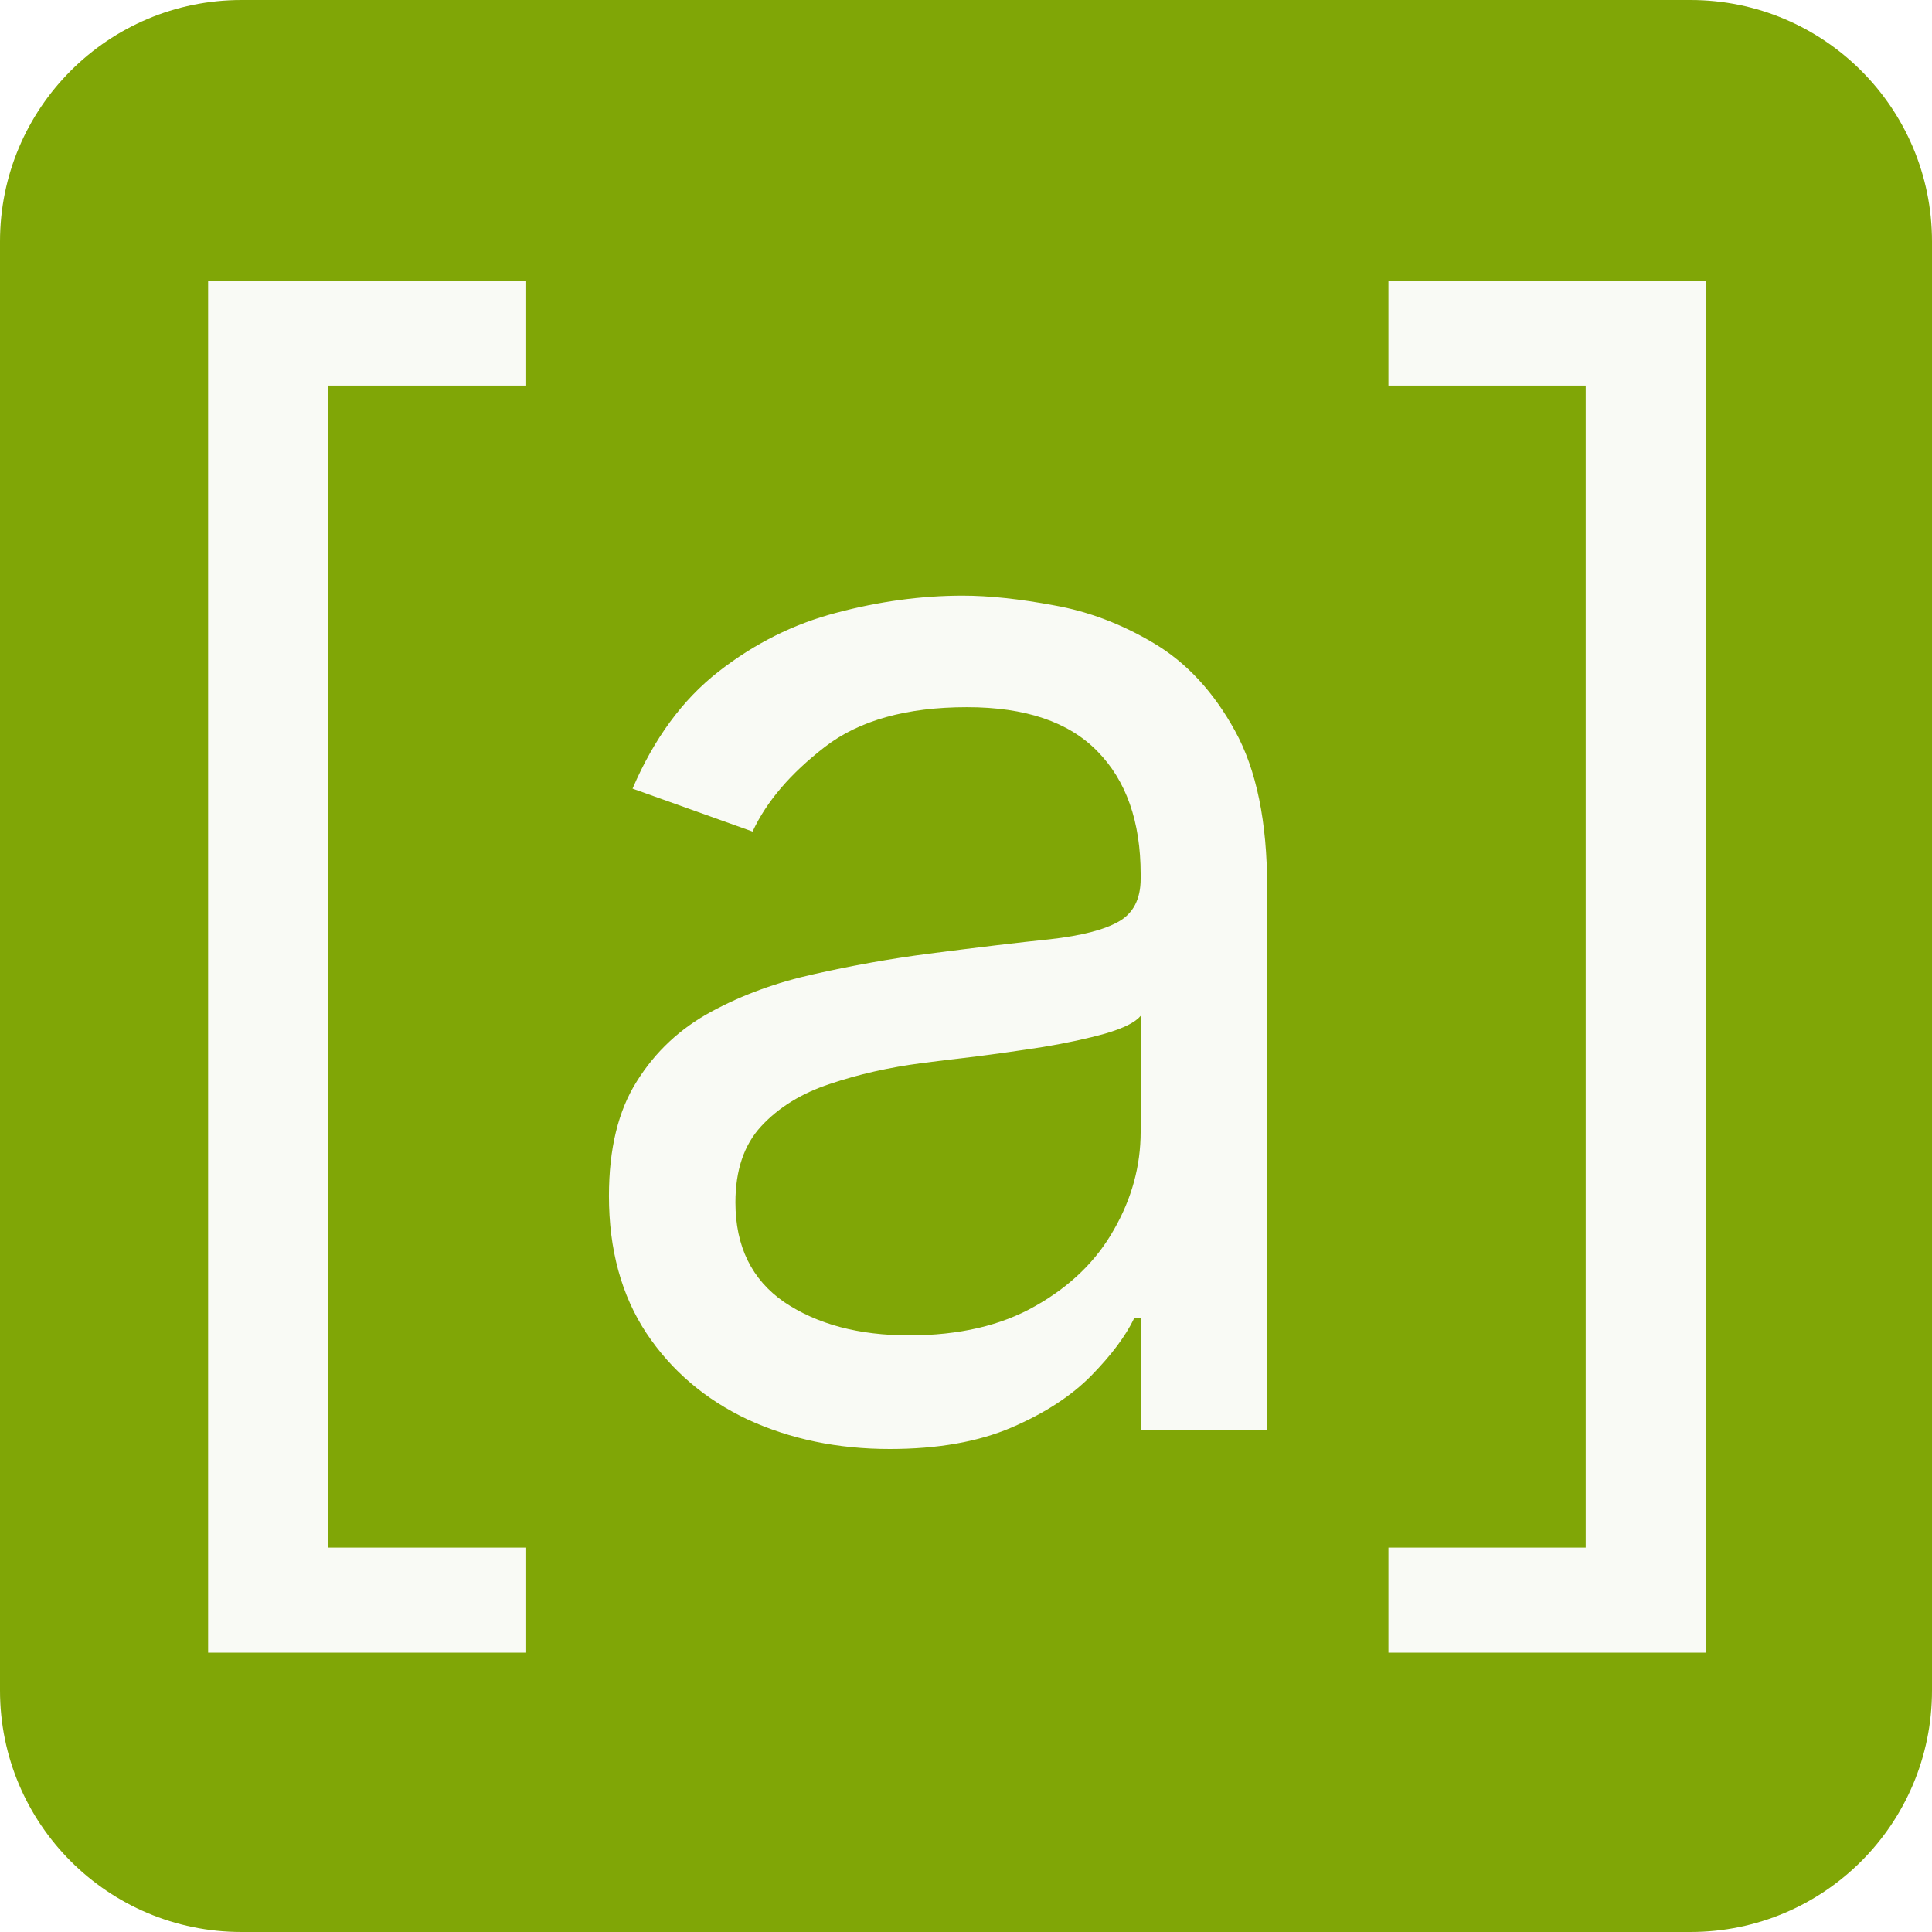
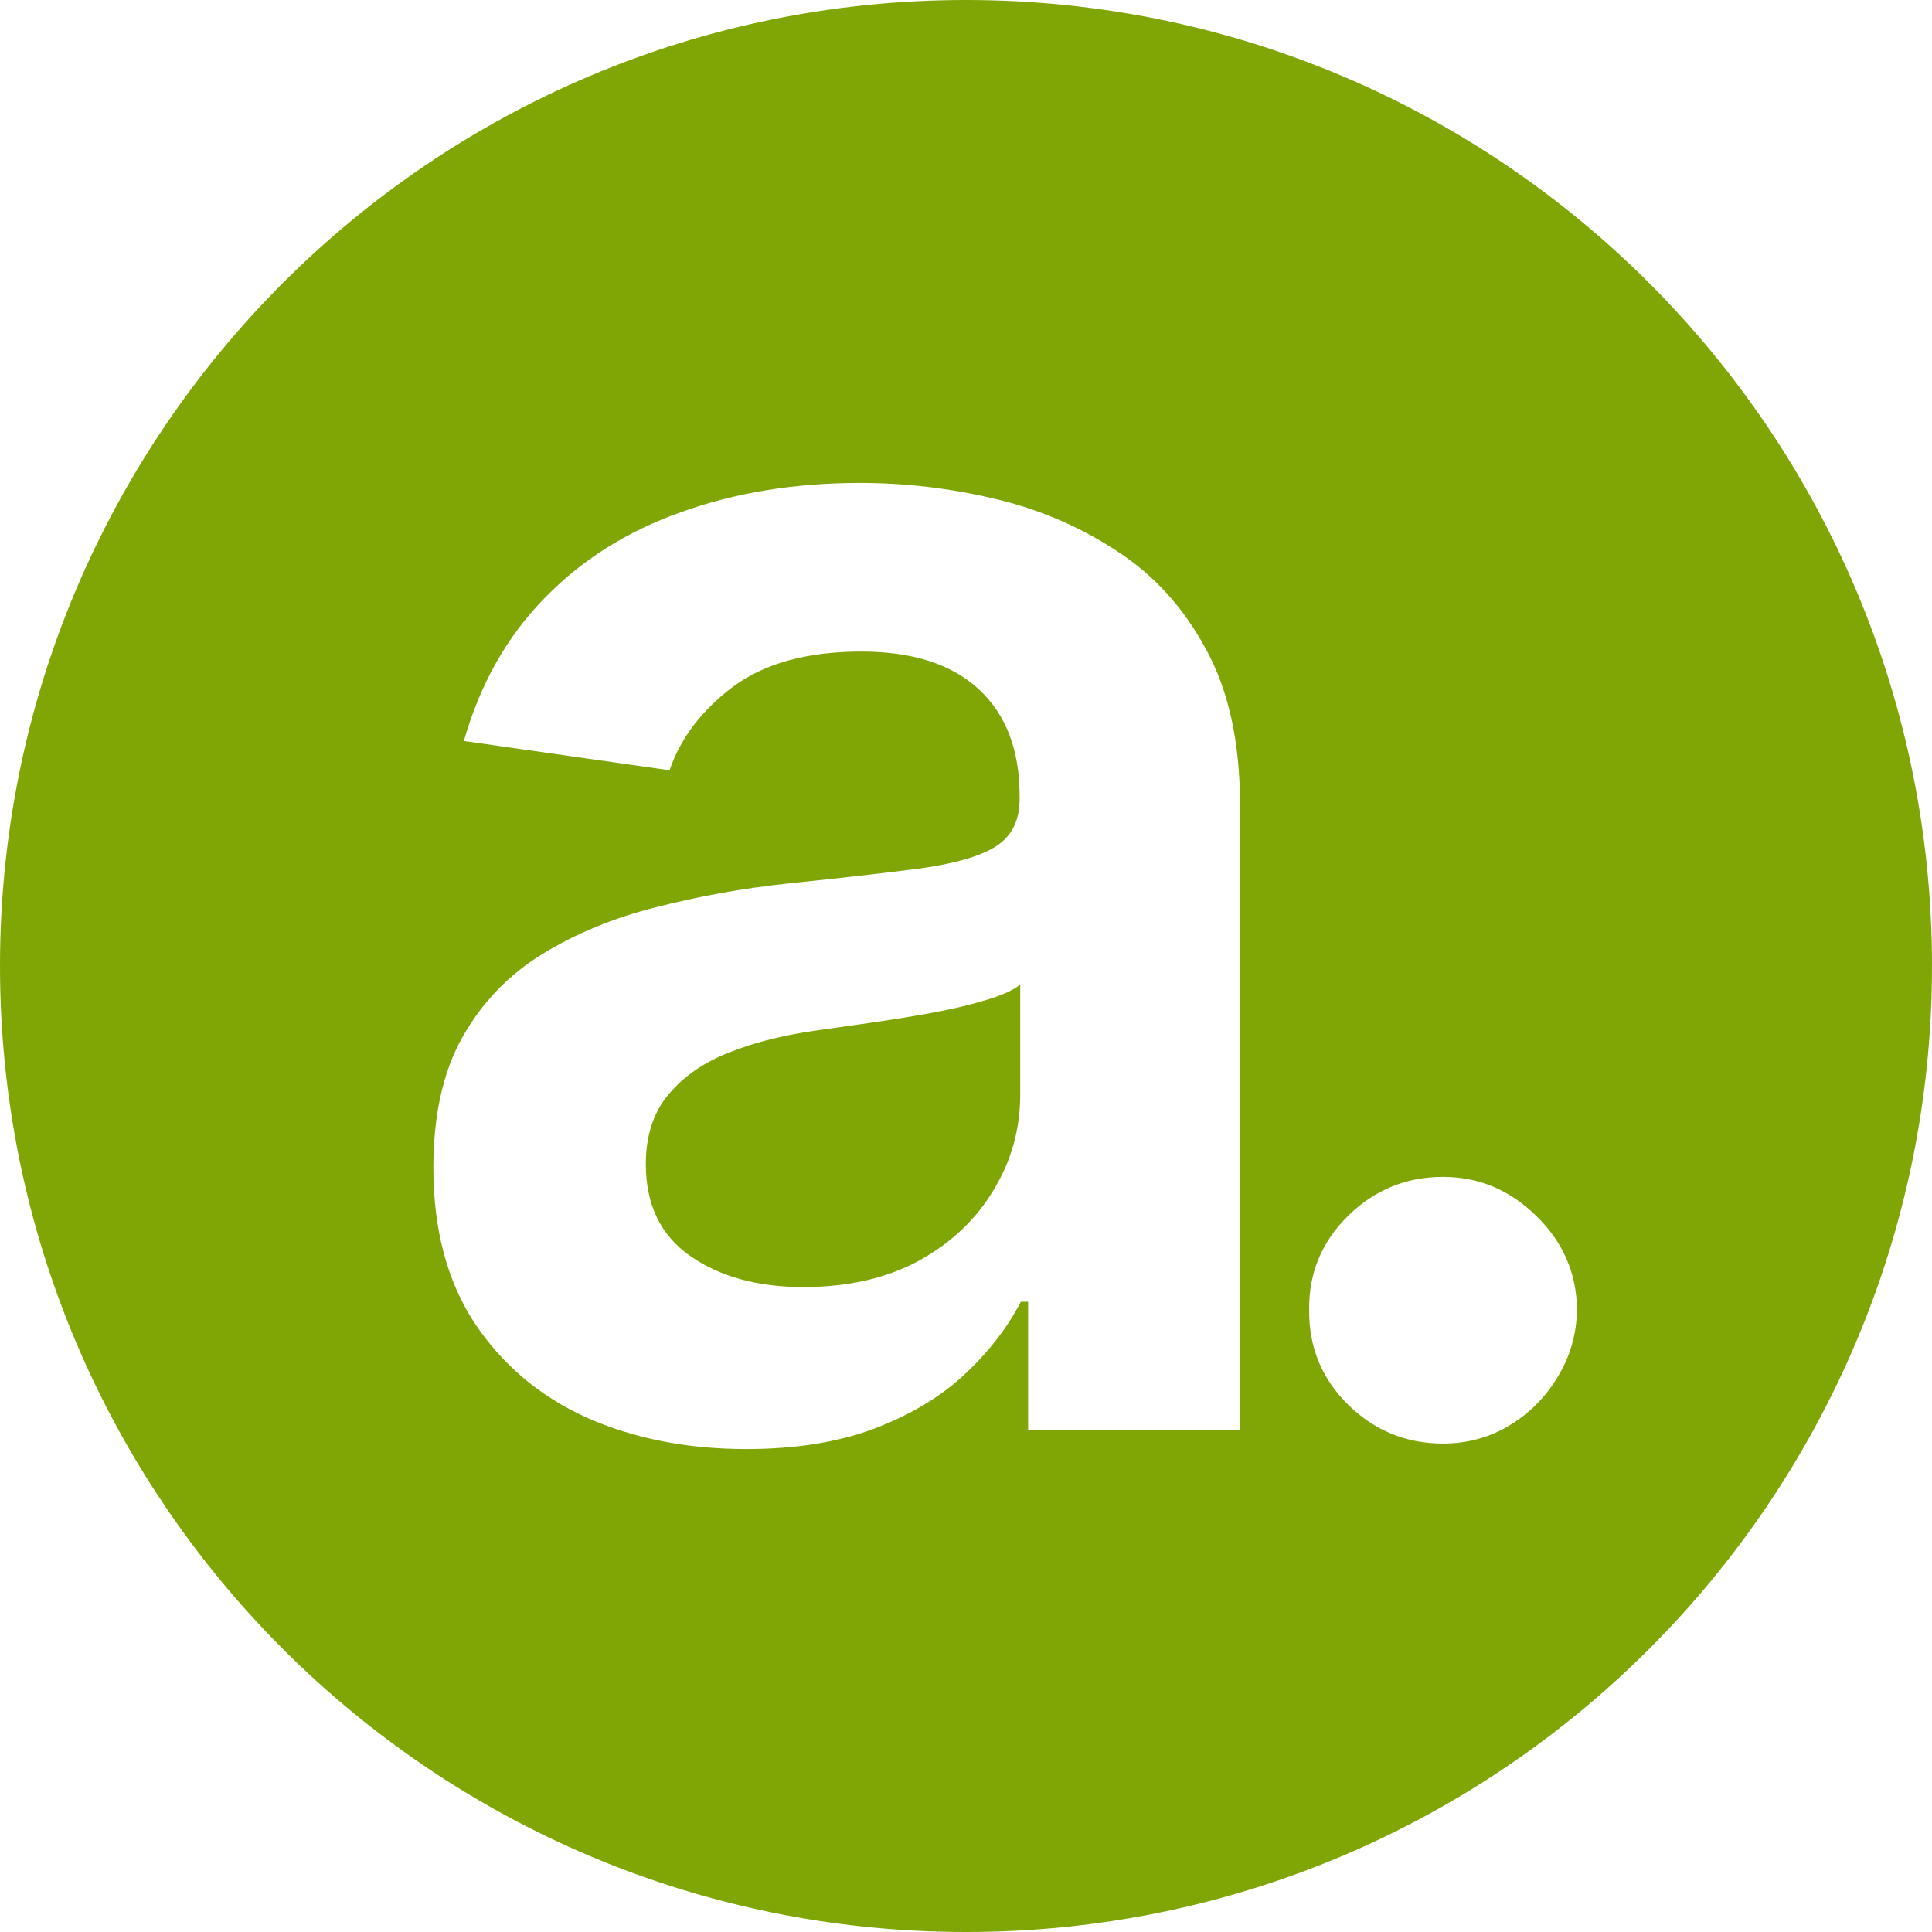
<svg xmlns="http://www.w3.org/2000/svg" width="32" height="32" viewBox="0 0 32 32" fill="none">
-   <rect width="32" height="32" rx="4" fill="#80A606" />
-   <path d="M3.447 27.373V4.646H8.703V6.386H5.436V25.633H8.703V27.373H3.447ZM14.738 24C13.874 24 13.09 23.837 12.385 23.512C11.681 23.18 11.122 22.704 10.707 22.082C10.293 21.455 10.086 20.697 10.086 19.809C10.086 19.028 10.24 18.395 10.548 17.91C10.855 17.418 11.267 17.034 11.782 16.756C12.297 16.477 12.865 16.27 13.486 16.134C14.114 15.992 14.744 15.88 15.377 15.797C16.206 15.69 16.878 15.61 17.392 15.557C17.913 15.498 18.292 15.4 18.529 15.264C18.771 15.128 18.893 14.891 18.893 14.554V14.483C18.893 13.607 18.653 12.926 18.174 12.441C17.7 11.956 16.981 11.713 16.016 11.713C15.016 11.713 14.232 11.932 13.664 12.37C13.096 12.808 12.696 13.275 12.465 13.773L10.477 13.062C10.832 12.234 11.305 11.589 11.897 11.127C12.495 10.659 13.146 10.334 13.85 10.15C14.56 9.961 15.259 9.866 15.945 9.866C16.383 9.866 16.887 9.92 17.455 10.026C18.029 10.127 18.582 10.337 19.115 10.656C19.653 10.976 20.1 11.458 20.455 12.104C20.811 12.749 20.988 13.613 20.988 14.696V23.68H18.893V21.834H18.786C18.644 22.13 18.407 22.446 18.076 22.784C17.745 23.121 17.304 23.408 16.753 23.645C16.203 23.881 15.531 24 14.738 24ZM15.058 22.118C15.886 22.118 16.585 21.955 17.153 21.629C17.727 21.304 18.159 20.884 18.449 20.369C18.745 19.854 18.893 19.312 18.893 18.744V16.826C18.804 16.933 18.609 17.031 18.307 17.119C18.011 17.202 17.668 17.276 17.277 17.341C16.892 17.401 16.517 17.454 16.15 17.501C15.789 17.543 15.496 17.578 15.271 17.608C14.726 17.679 14.217 17.794 13.744 17.954C13.276 18.108 12.897 18.342 12.607 18.655C12.323 18.963 12.181 19.383 12.181 19.916C12.181 20.644 12.45 21.194 12.989 21.567C13.534 21.934 14.223 22.118 15.058 22.118ZM28.253 4.646V27.373H22.997V25.633H26.264V6.386H22.997V4.646H28.253Z" fill="#F9FAF5" />
+   <path d="M16 0C24.836 0 32 7.164 32 16C32 24.836 24.836 32 16 32C7.164 32 0 24.836 0 16C0 7.163 7.163 0 16 0ZM14.246 7.999C13.164 7.999 12.176 8.16 11.282 8.482C10.388 8.798 9.631 9.275 9.013 9.914C8.394 10.546 7.952 11.333 7.683 12.273L11.09 12.758C11.271 12.227 11.621 11.766 12.139 11.376C12.663 10.986 13.373 10.792 14.267 10.792C15.114 10.792 15.762 11 16.213 11.417C16.663 11.834 16.888 12.422 16.888 13.182V13.242C16.888 13.591 16.757 13.851 16.495 14.019C16.24 14.18 15.829 14.3 15.265 14.381C14.7 14.455 13.964 14.539 13.057 14.633C12.304 14.713 11.574 14.845 10.868 15.026C10.169 15.201 9.54 15.46 8.982 15.803C8.425 16.145 7.985 16.603 7.662 17.174C7.339 17.745 7.178 18.468 7.178 19.342C7.178 20.357 7.403 21.211 7.854 21.903C8.311 22.596 8.929 23.12 9.709 23.477C10.495 23.826 11.379 24.001 12.36 24.001C13.167 24.001 13.87 23.89 14.468 23.668C15.073 23.439 15.574 23.14 15.971 22.77C16.374 22.394 16.686 21.991 16.908 21.561H17.029V23.688H20.538V13.322C20.538 12.294 20.35 11.437 19.974 10.751C19.604 10.065 19.113 9.524 18.501 9.128C17.889 8.725 17.214 8.435 16.475 8.261C15.735 8.086 14.992 7.999 14.246 7.999ZM23.901 19.493C23.29 19.493 22.765 19.709 22.328 20.139C21.891 20.569 21.677 21.087 21.684 21.691C21.677 22.31 21.891 22.834 22.328 23.265C22.765 23.695 23.29 23.91 23.901 23.91C24.298 23.91 24.661 23.812 24.99 23.617C25.326 23.416 25.595 23.147 25.797 22.811C26.005 22.474 26.113 22.102 26.12 21.691C26.113 21.087 25.888 20.569 25.444 20.139C25.007 19.709 24.493 19.493 23.901 19.493ZM16.898 18.132C16.898 18.703 16.75 19.231 16.454 19.715C16.165 20.199 15.752 20.589 15.214 20.885C14.676 21.174 14.041 21.318 13.309 21.318C12.549 21.318 11.923 21.146 11.433 20.804C10.942 20.461 10.697 19.953 10.697 19.281C10.697 18.811 10.822 18.427 11.07 18.132C11.319 17.829 11.659 17.595 12.089 17.427C12.519 17.259 13.006 17.137 13.551 17.064C13.793 17.03 14.078 16.989 14.407 16.942C14.737 16.895 15.07 16.842 15.406 16.781C15.742 16.721 16.045 16.65 16.314 16.569C16.589 16.489 16.784 16.401 16.898 16.307V18.132Z" fill="#80A606" />
</svg>
